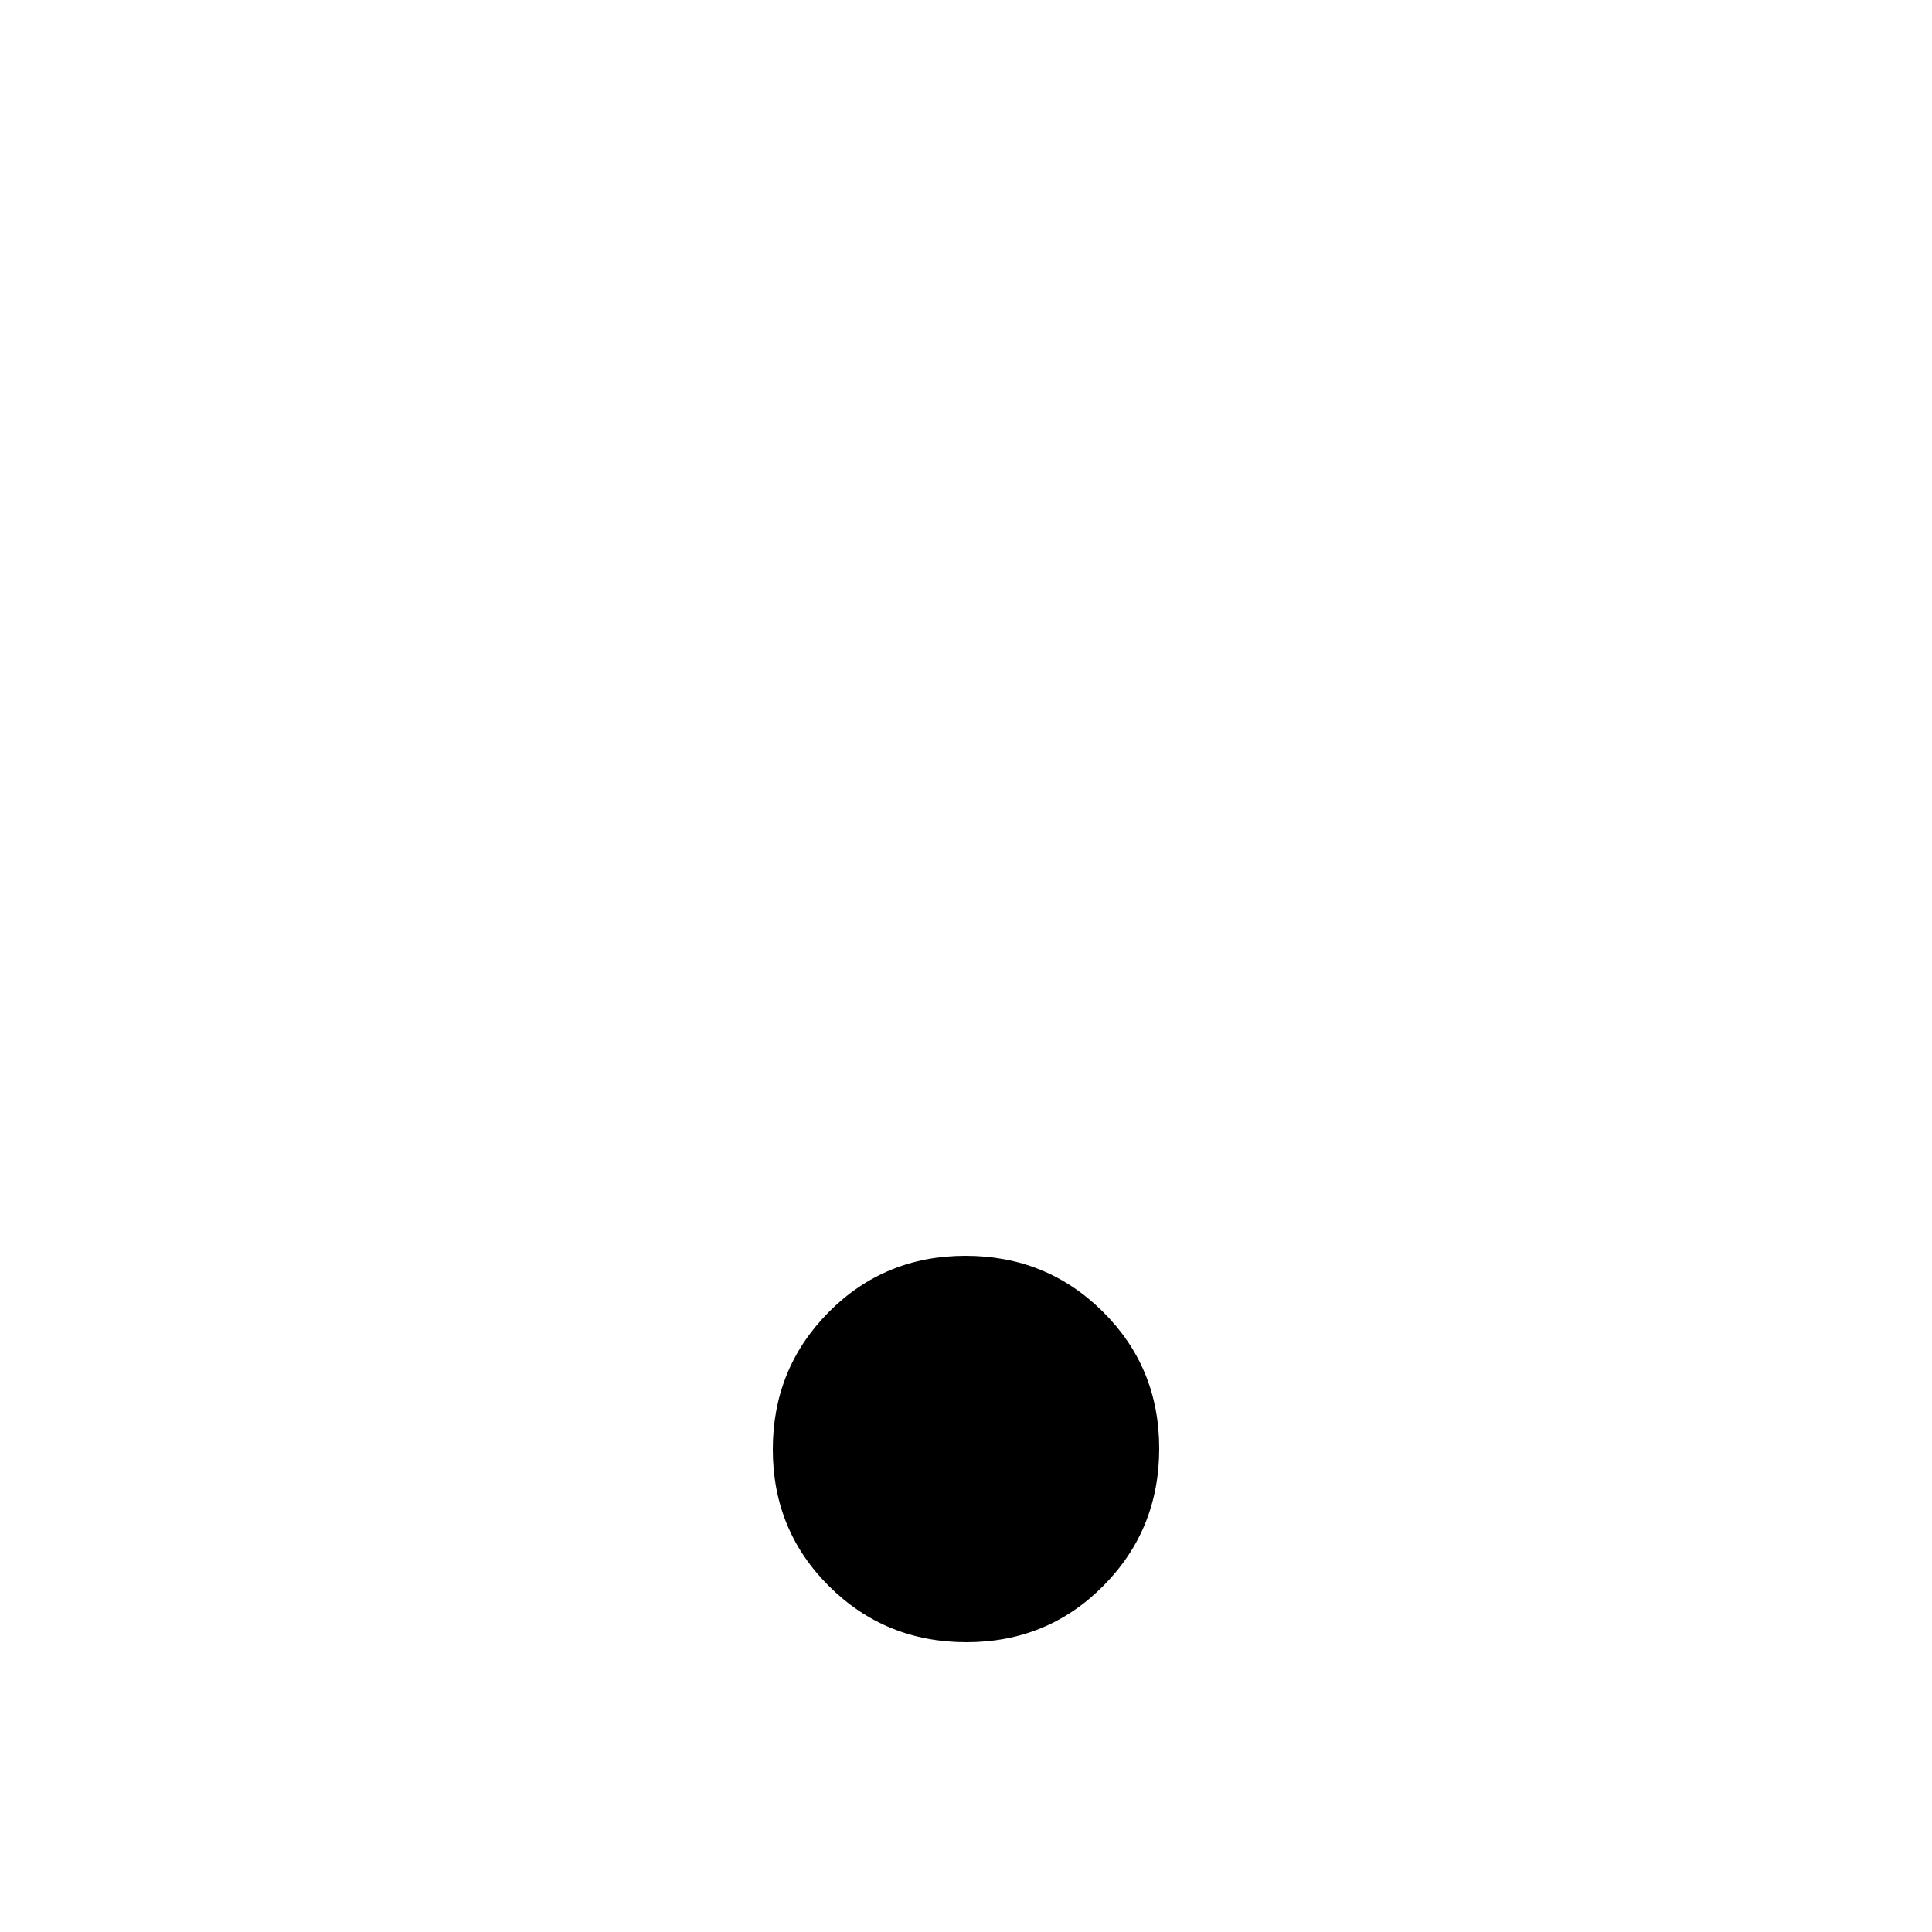
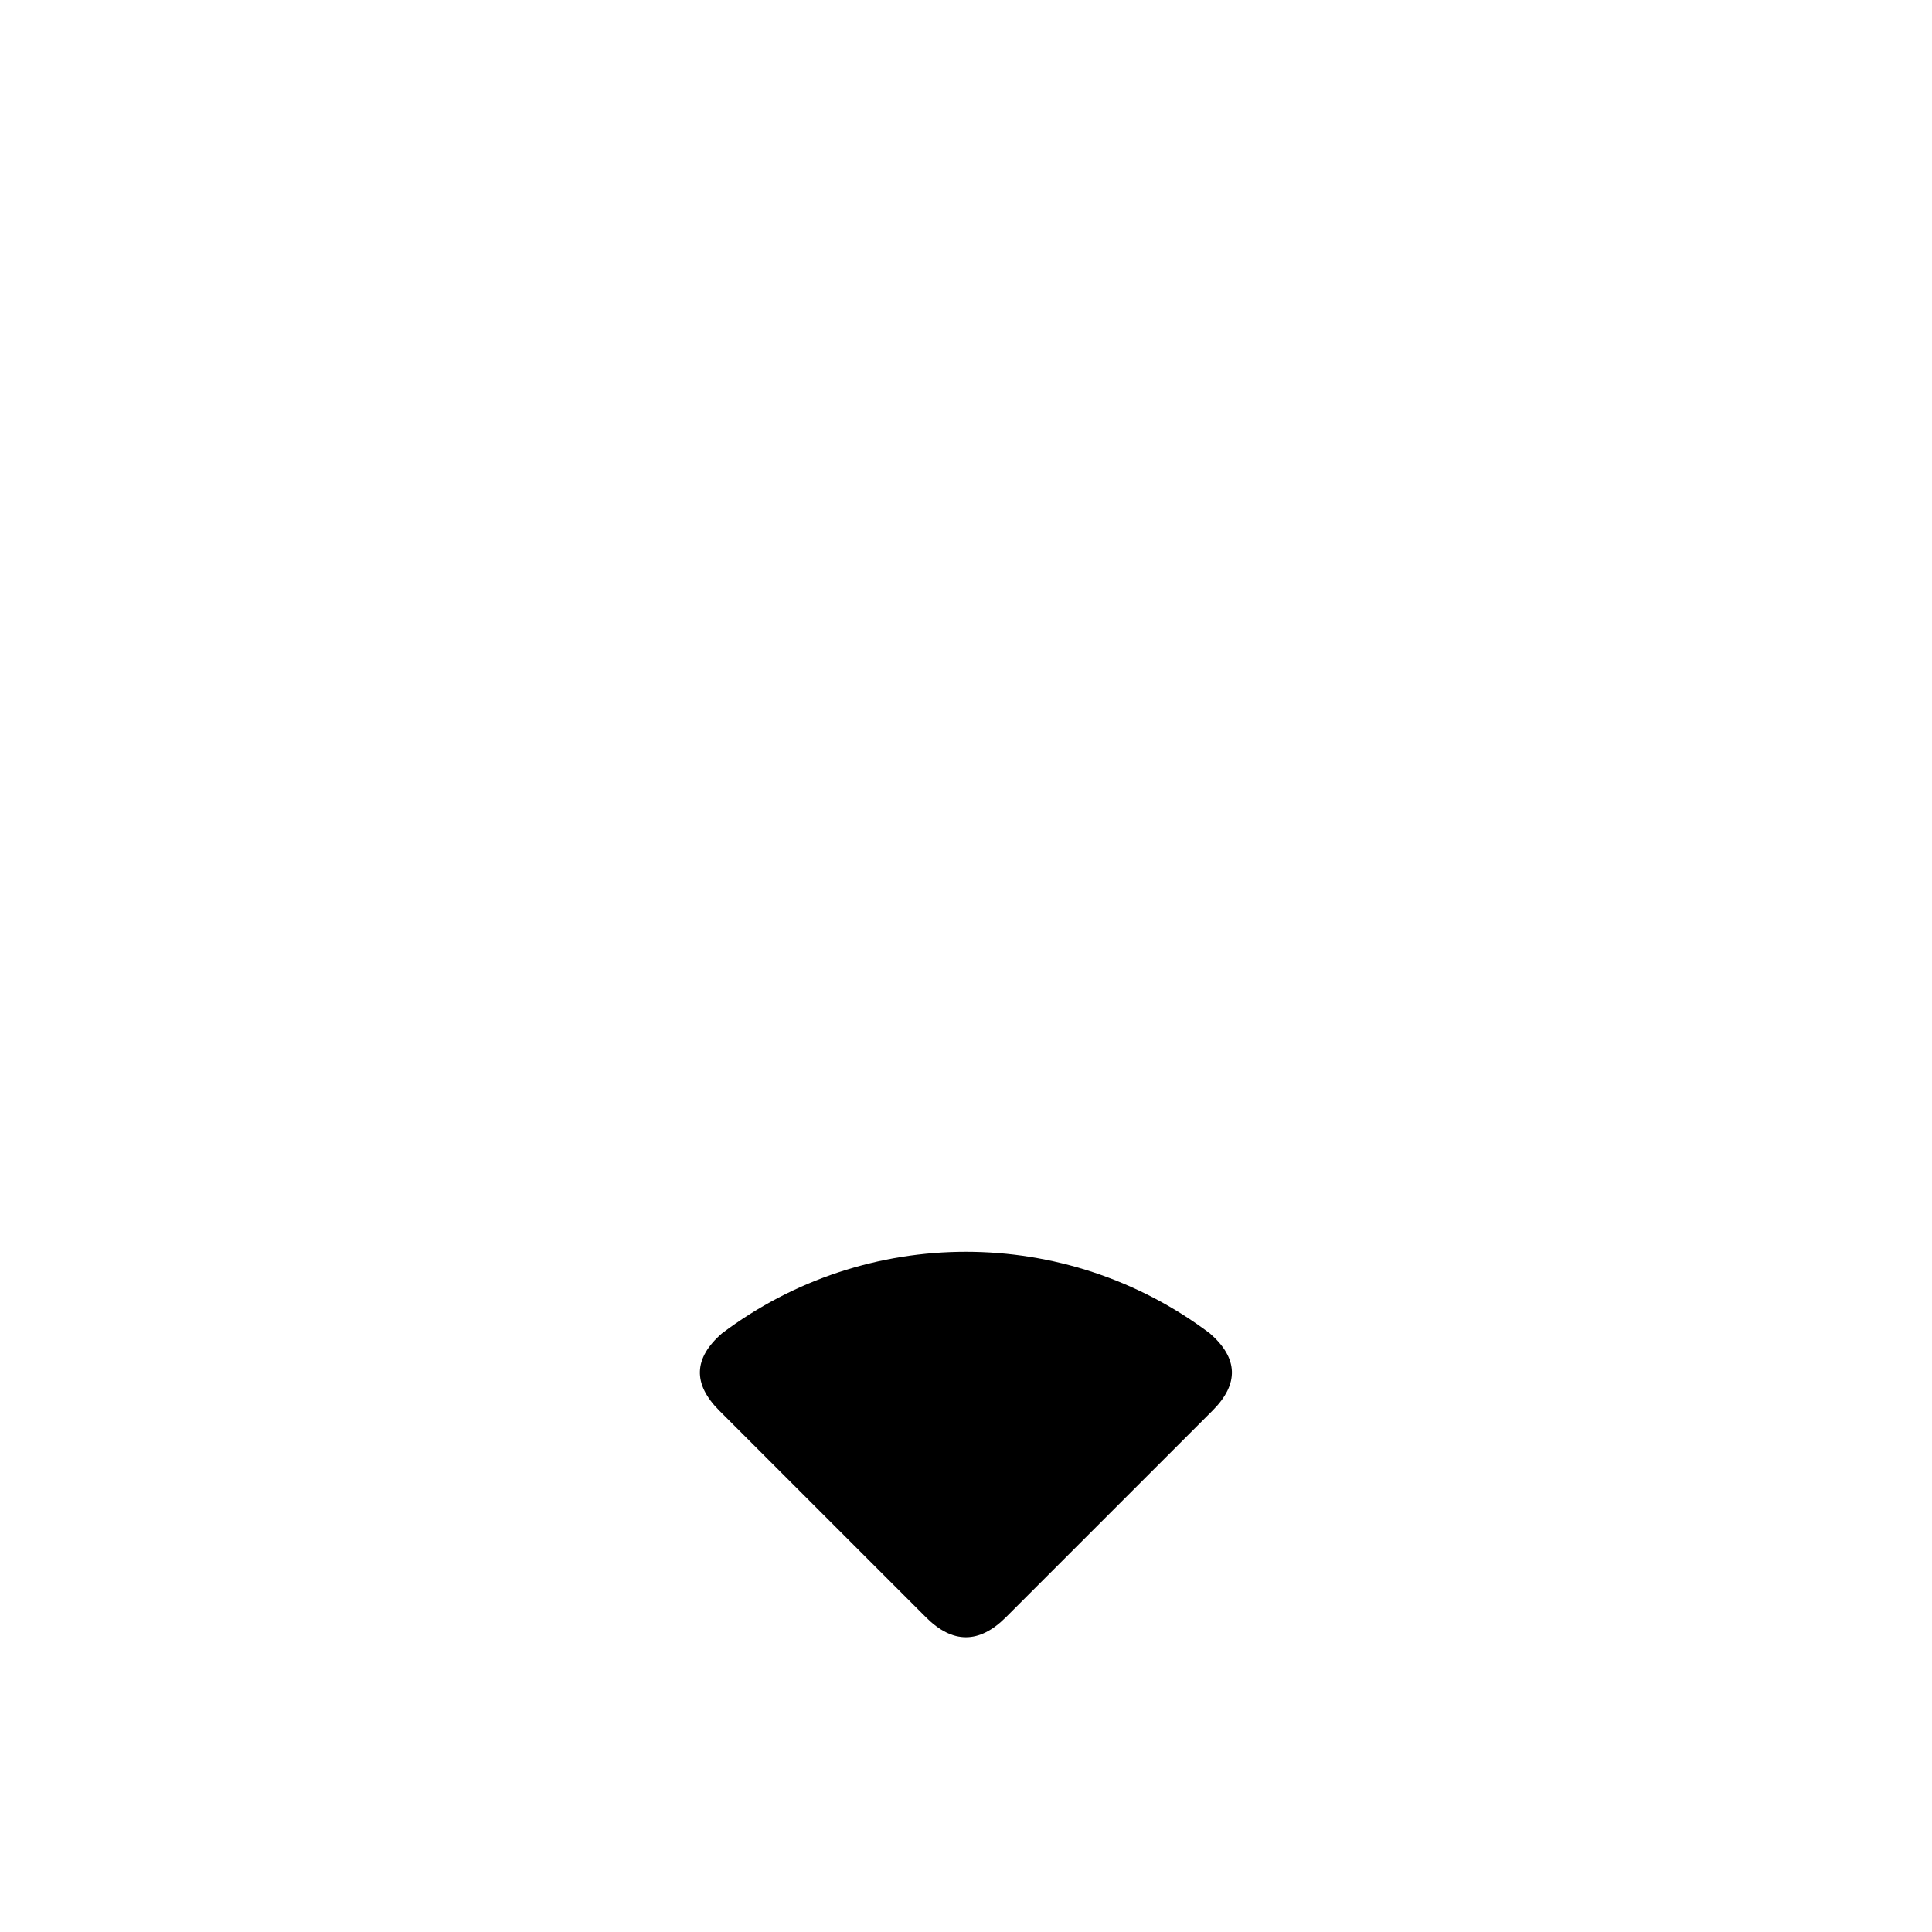
- <svg xmlns="http://www.w3.org/2000/svg" height="20" viewBox="0 -960 960 960" width="20">
-   <path d="M412-171.77q-28-27.78-28-68Q384-280 411.77-308q27.78-28 68-28Q520-336 548-308.23q28 27.78 28 68Q576-200 548.23-172q-27.78 28-68 28Q440-144 412-171.77Z" />
+ <svg xmlns="http://www.w3.org/2000/svg" viewBox="-51.22 -48.88 102.45 102.45">
+   <path d="M-2.12 36.88 L-13.08 25.92 Q-15.2 23.8 -12.94 21.83 A21.5 21.5 0 0 1 12.94 21.83 Q15.2 23.8 13.08 25.92 L2.12 36.88 Q0 39 -2.12 36.88 Z" />
</svg>
